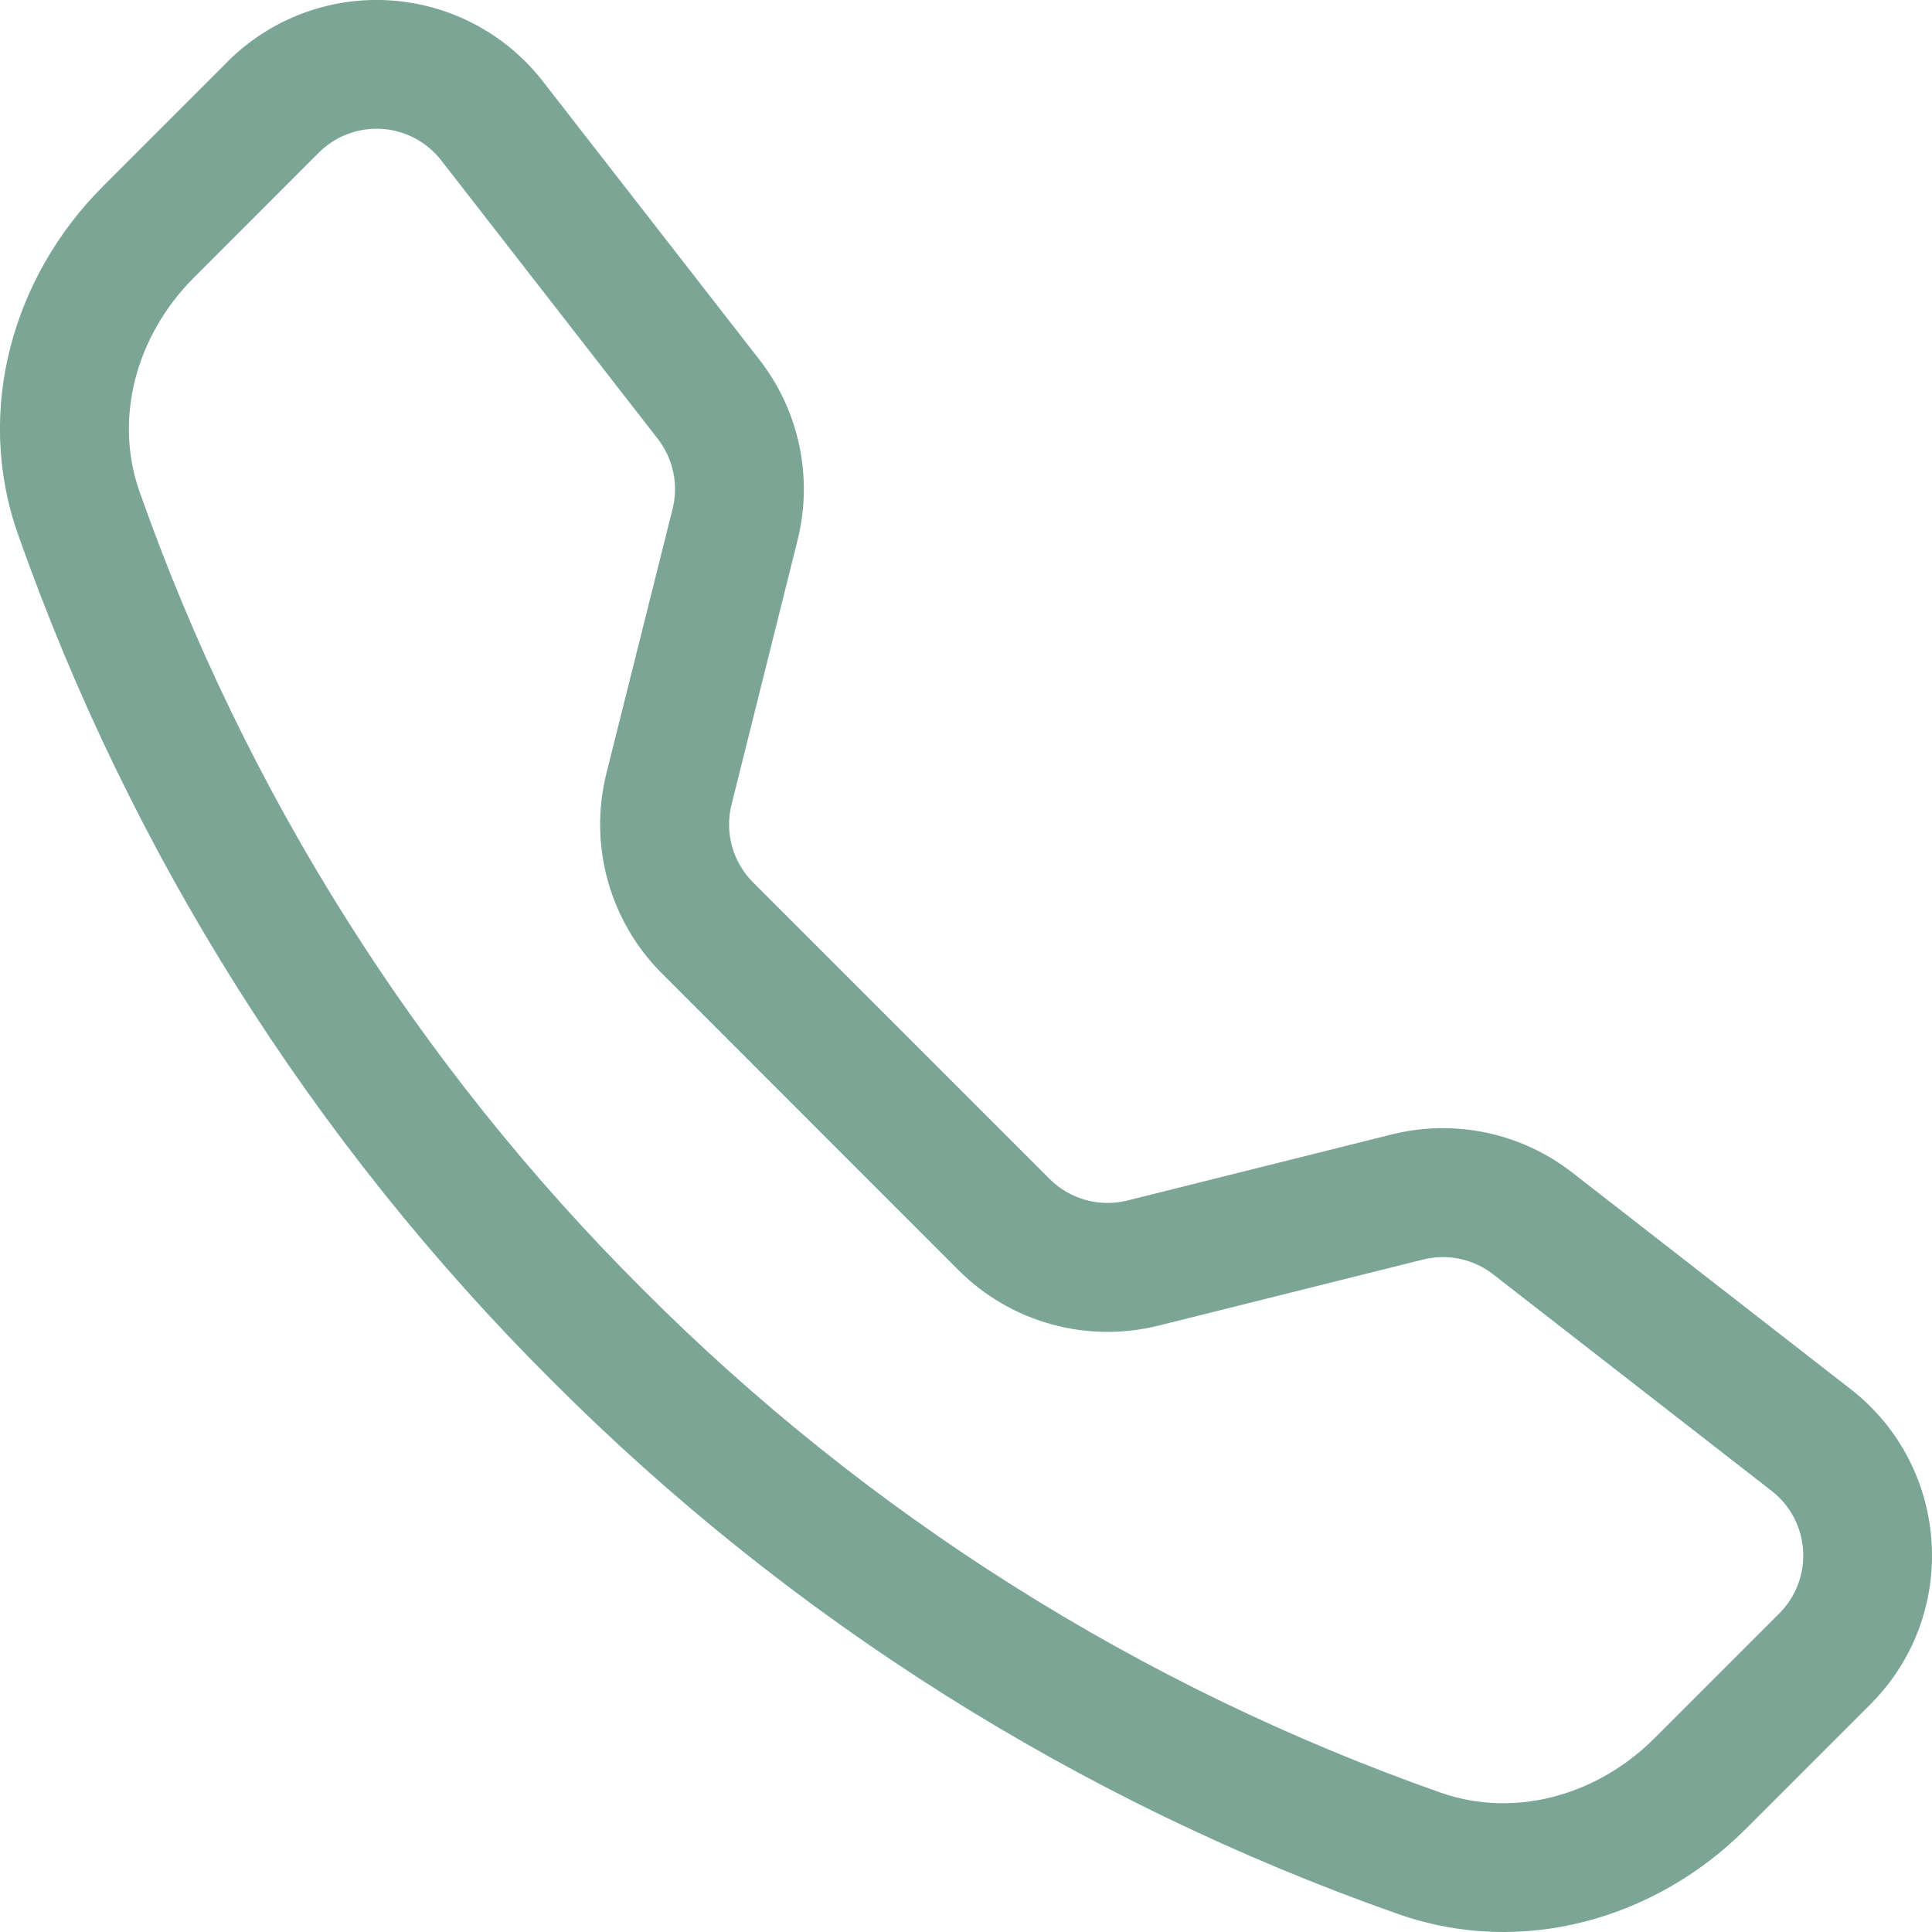
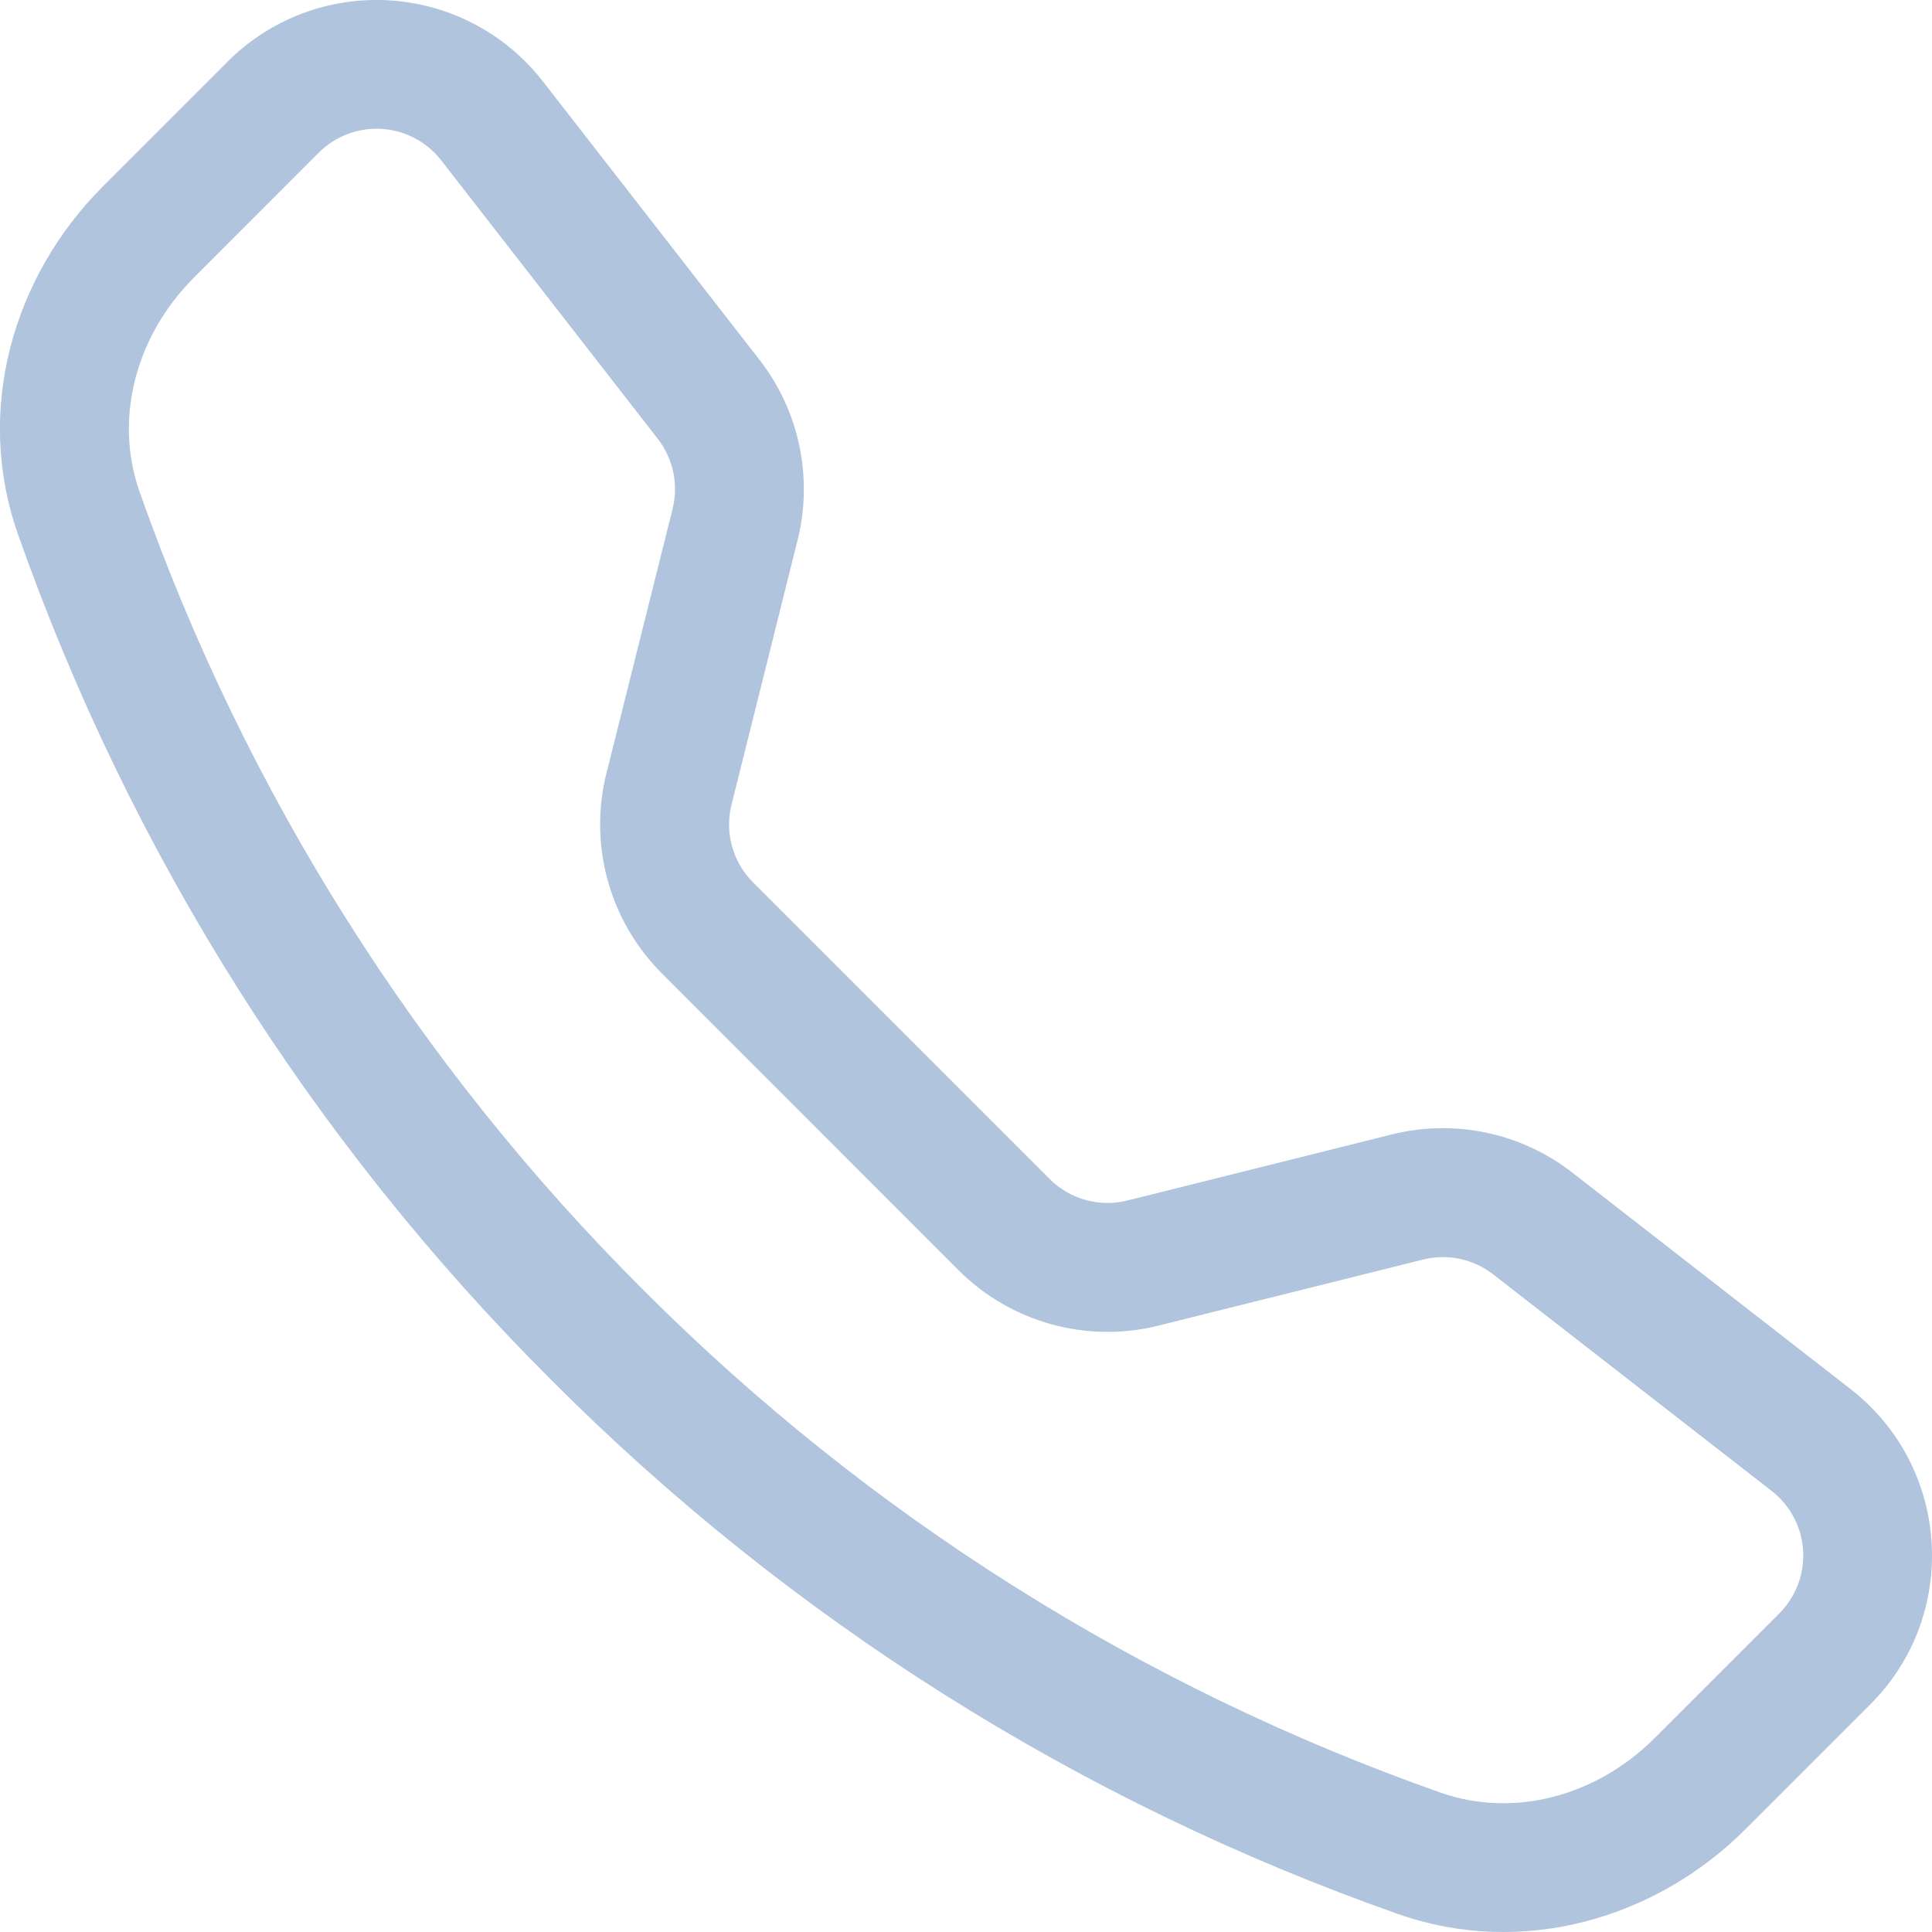
- <svg xmlns="http://www.w3.org/2000/svg" width="16" height="16" fill="#7BA696" class="bi bi-telephone" viewBox="0 0 16 16">
+ <svg xmlns="http://www.w3.org/2000/svg" width="16" height="16" fill="#b0c4de" class="bi bi-telephone" viewBox="0 0 16 16">
  <path d="M3.654 1.328a.678.678 0 0 0-1.015-.063L1.605 2.3c-.483.484-.661 1.169-.45 1.77a17.568 17.568 0 0 0 4.168 6.608 17.569 17.569 0 0 0 6.608 4.168c.601.211 1.286.033 1.77-.45l1.034-1.034a.678.678 0 0 0-.063-1.015l-2.307-1.794a.678.678 0 0 0-.58-.122l-2.19.547a1.745 1.745 0 0 1-1.657-.459L5.482 8.062a1.745 1.745 0 0 1-.46-1.657l.548-2.19a.678.678 0 0 0-.122-.58L3.654 1.328zM1.884.511a1.745 1.745 0 0 1 2.612.163L6.29 2.98c.329.423.445.974.315 1.494l-.547 2.19a.678.678 0 0 0 .178.643l2.457 2.457a.678.678 0 0 0 .644.178l2.189-.547a1.745 1.745 0 0 1 1.494.315l2.306 1.794c.829.645.905 1.87.163 2.611l-1.034 1.034c-.74.74-1.846 1.065-2.877.702a18.634 18.634 0 0 1-7.01-4.42 18.634 18.634 0 0 1-4.42-7.009c-.362-1.03-.037-2.137.703-2.877L1.885.511z" />
</svg>
